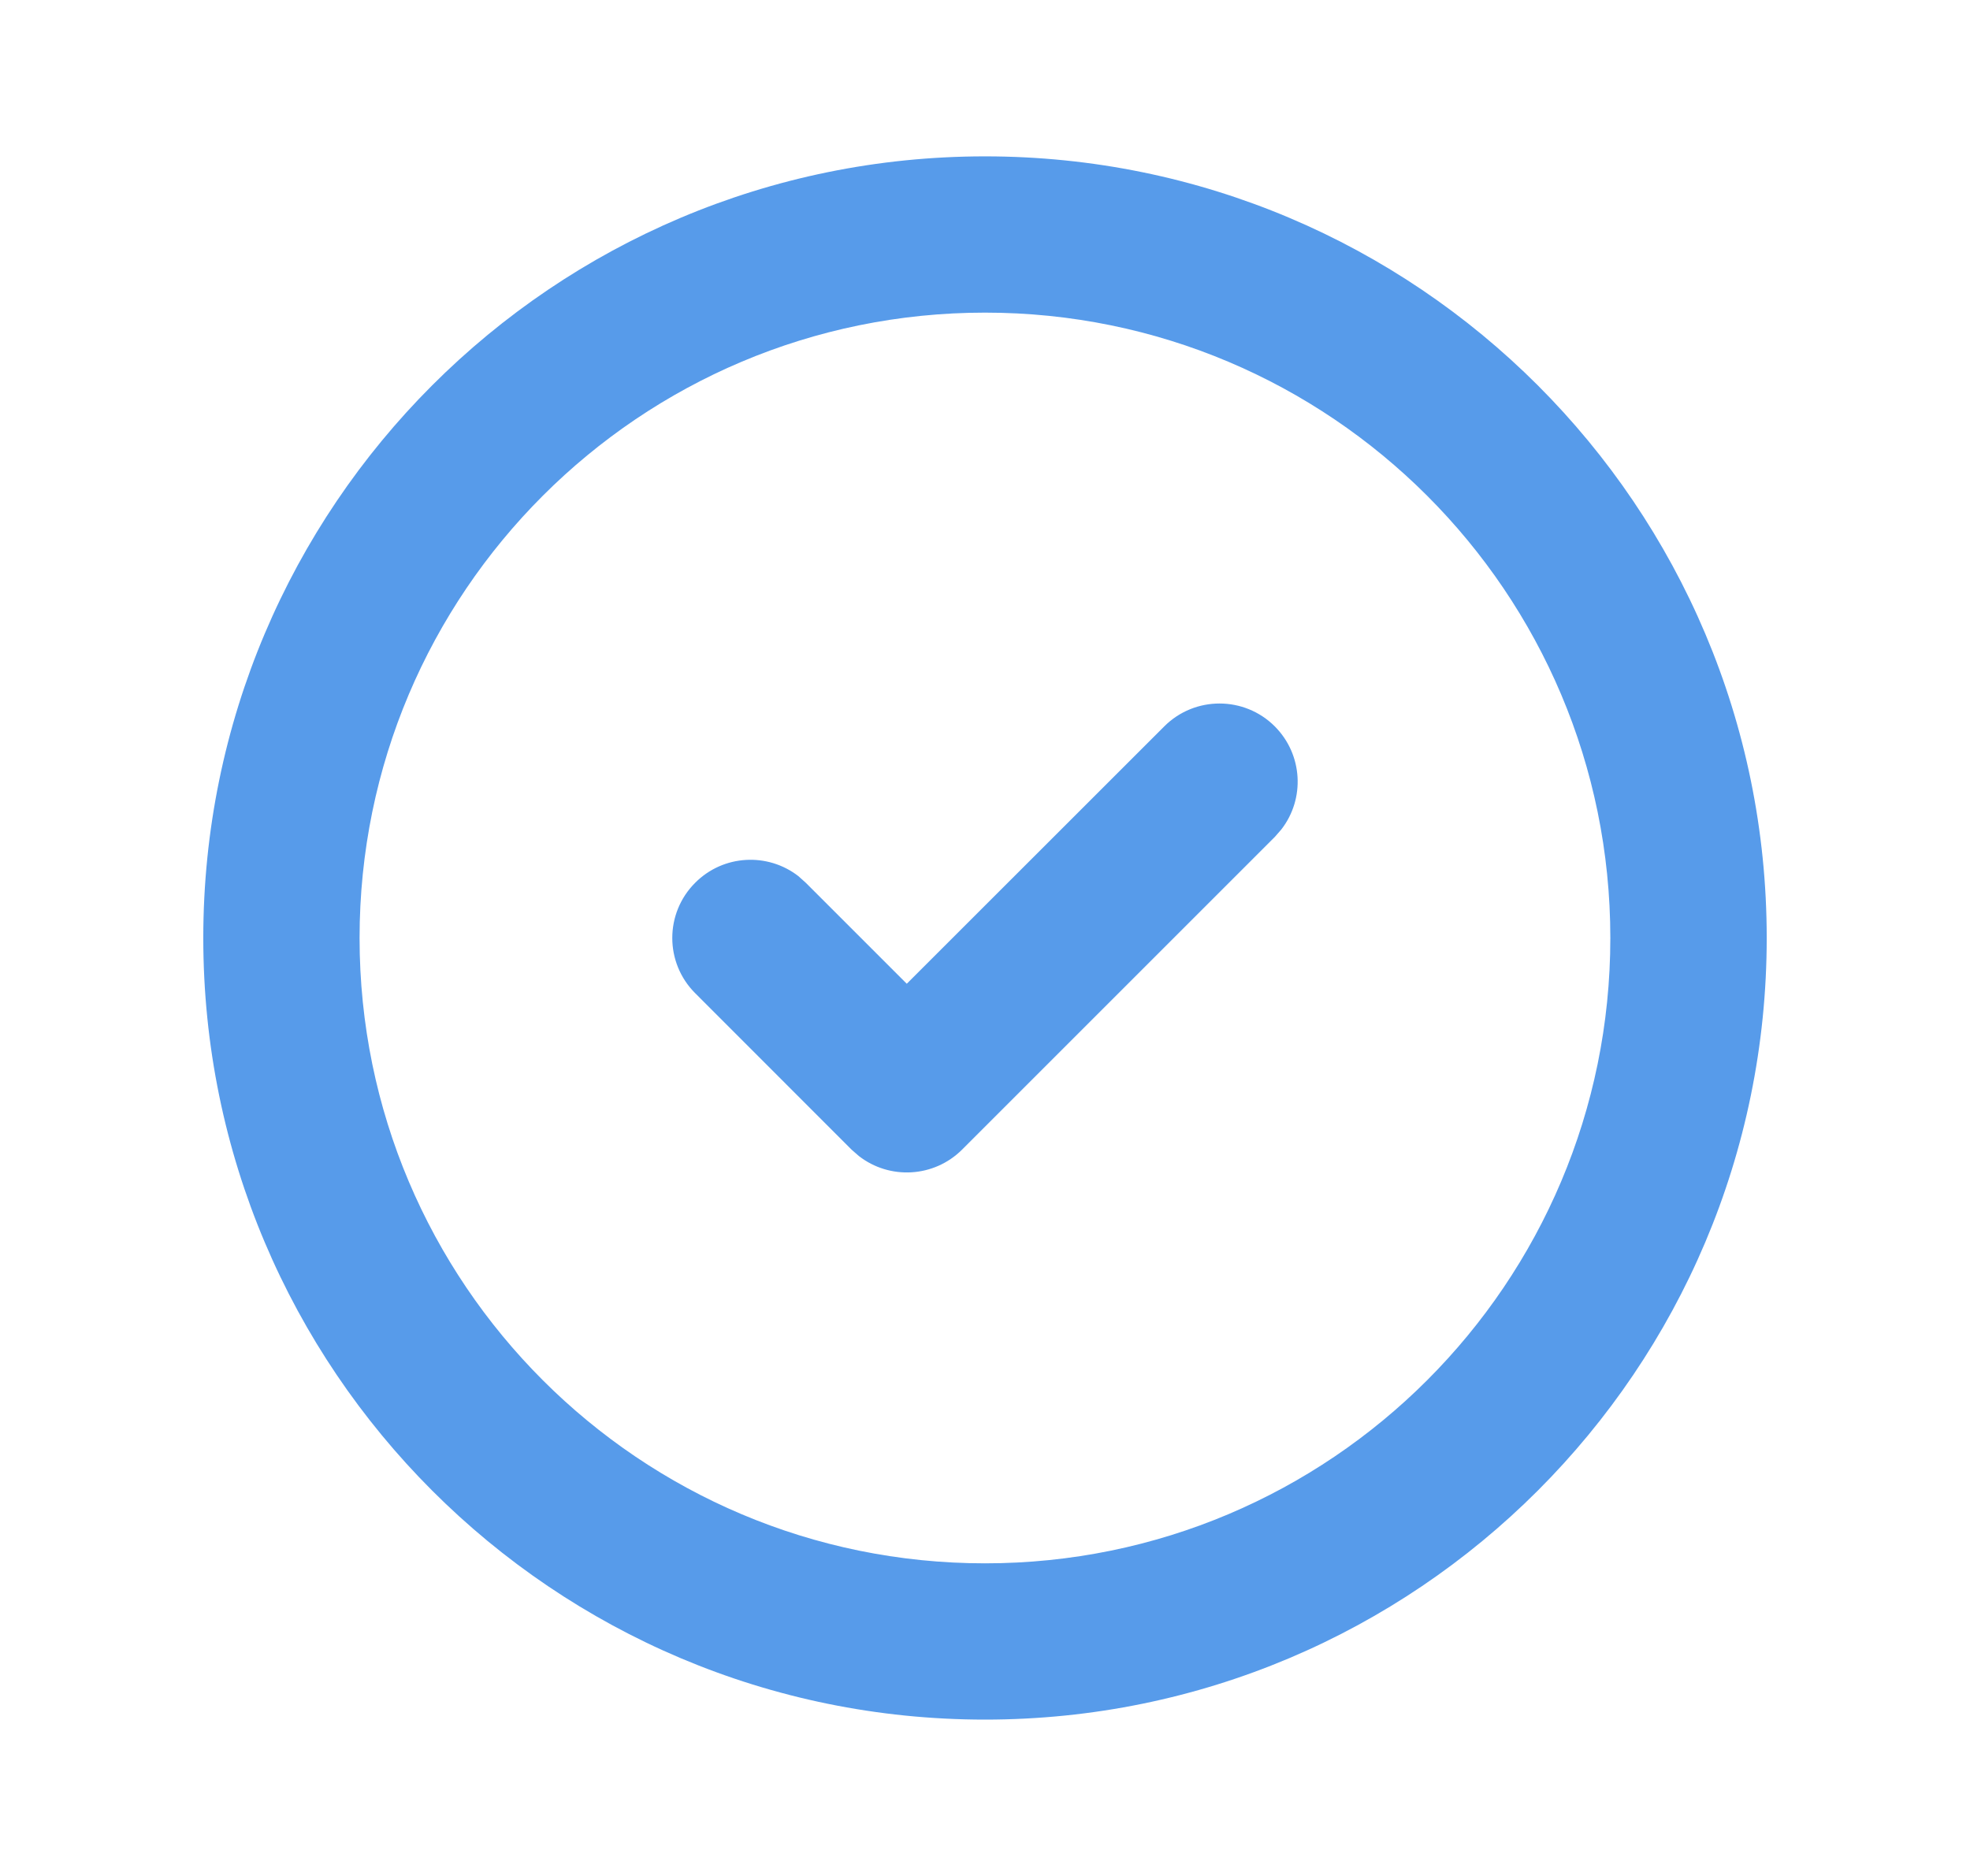
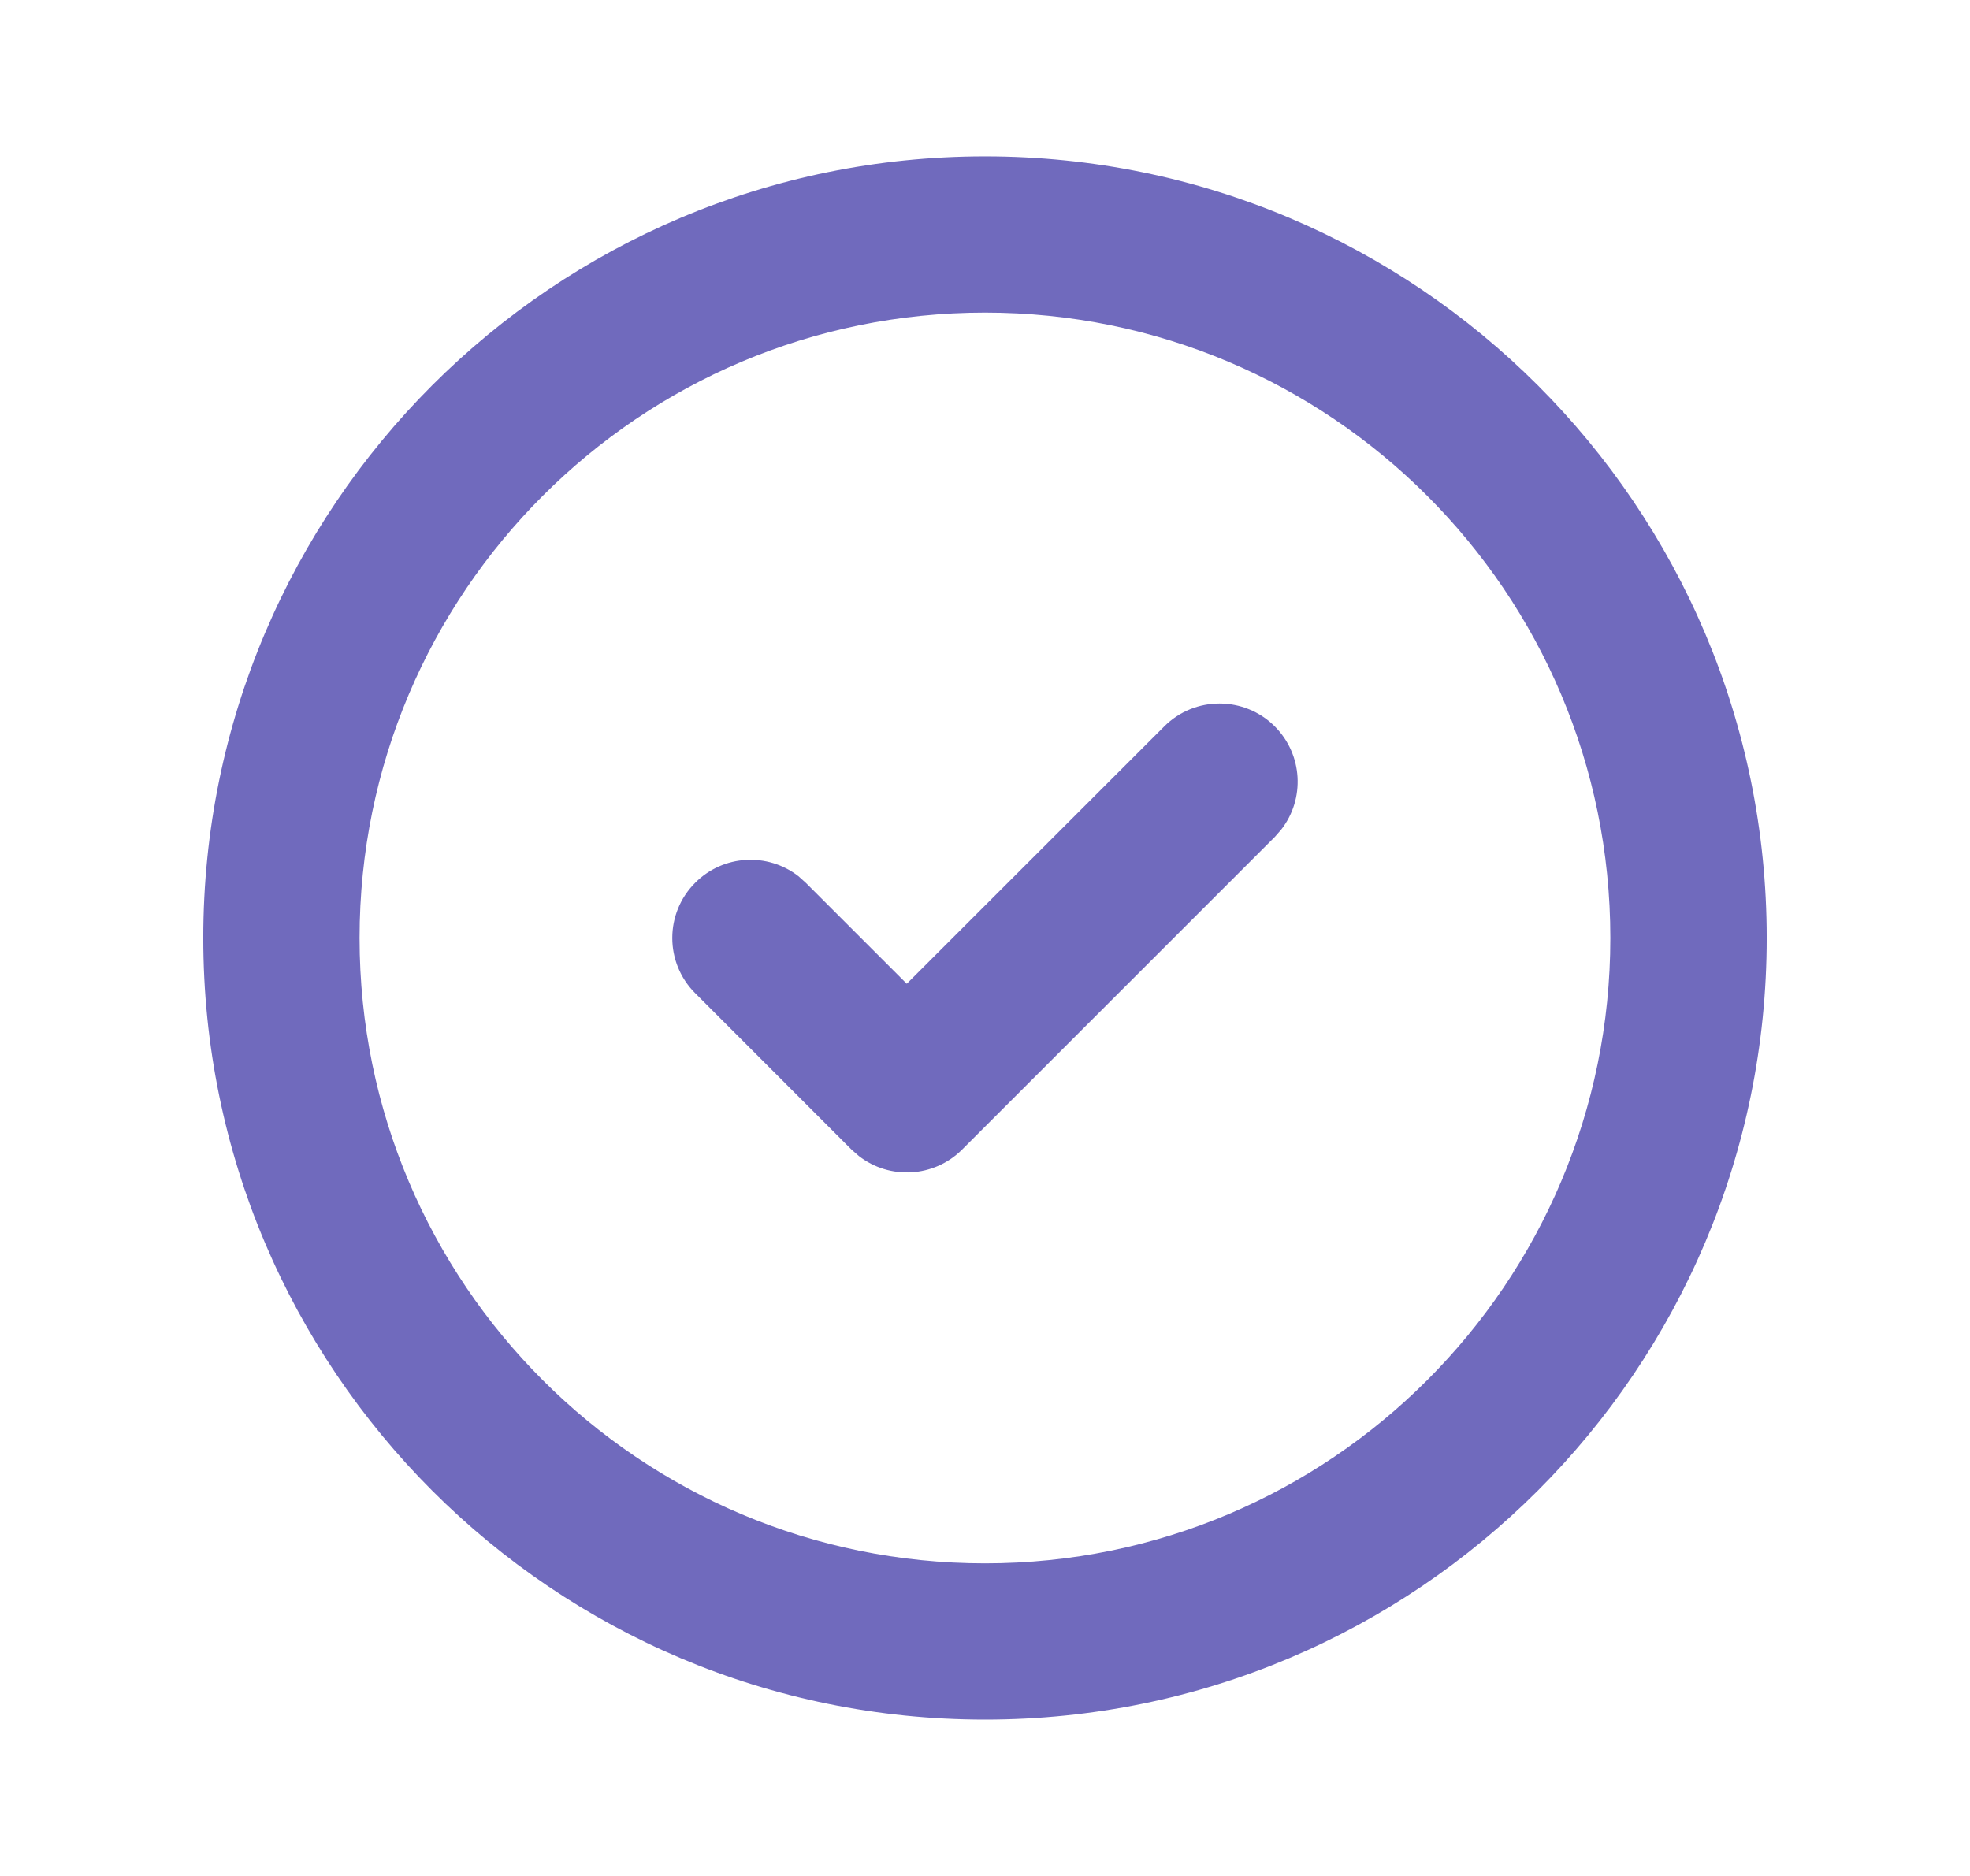
<svg xmlns="http://www.w3.org/2000/svg" width="21" height="20" viewBox="0 0 21 20" fill="none">
-   <path fill-rule="evenodd" clip-rule="evenodd" d="M10.5 1.667C5.897 1.667 2.167 5.398 2.167 10C2.167 14.602 5.897 18.333 10.5 18.333C15.102 18.333 18.833 14.602 18.833 10C18.833 5.398 15.102 1.667 10.5 1.667ZM10.5 3.333C14.182 3.333 17.166 6.318 17.166 10C17.166 13.682 14.182 16.667 10.5 16.667C6.818 16.667 3.833 13.682 3.833 10C3.833 6.318 6.818 3.333 10.5 3.333ZM13.589 7.744C13.264 7.419 12.736 7.419 12.411 7.744L9.666 10.488L8.589 9.411L8.511 9.341C8.184 9.087 7.711 9.11 7.411 9.411C7.085 9.736 7.085 10.264 7.411 10.589L9.077 12.256L9.156 12.325C9.483 12.579 9.955 12.556 10.256 12.256L13.589 8.923L13.658 8.844C13.913 8.517 13.889 8.045 13.589 7.744Z" fill="#579BEA" />
+   <path fill-rule="evenodd" clip-rule="evenodd" d="M10.5 1.667C5.897 1.667 2.167 5.398 2.167 10C2.167 14.602 5.897 18.333 10.5 18.333C15.102 18.333 18.833 14.602 18.833 10C18.833 5.398 15.102 1.667 10.5 1.667ZM10.5 3.333C14.182 3.333 17.166 6.318 17.166 10C17.166 13.682 14.182 16.667 10.5 16.667C6.818 16.667 3.833 13.682 3.833 10C3.833 6.318 6.818 3.333 10.5 3.333ZM13.589 7.744C13.264 7.419 12.736 7.419 12.411 7.744L9.666 10.488L8.589 9.411L8.511 9.341C8.184 9.087 7.711 9.11 7.411 9.411C7.085 9.736 7.085 10.264 7.411 10.589L9.077 12.256L9.156 12.325C9.483 12.579 9.955 12.556 10.256 12.256L13.589 8.923L13.658 8.844C13.913 8.517 13.889 8.045 13.589 7.744Z" fill="#706abd" />
</svg>
